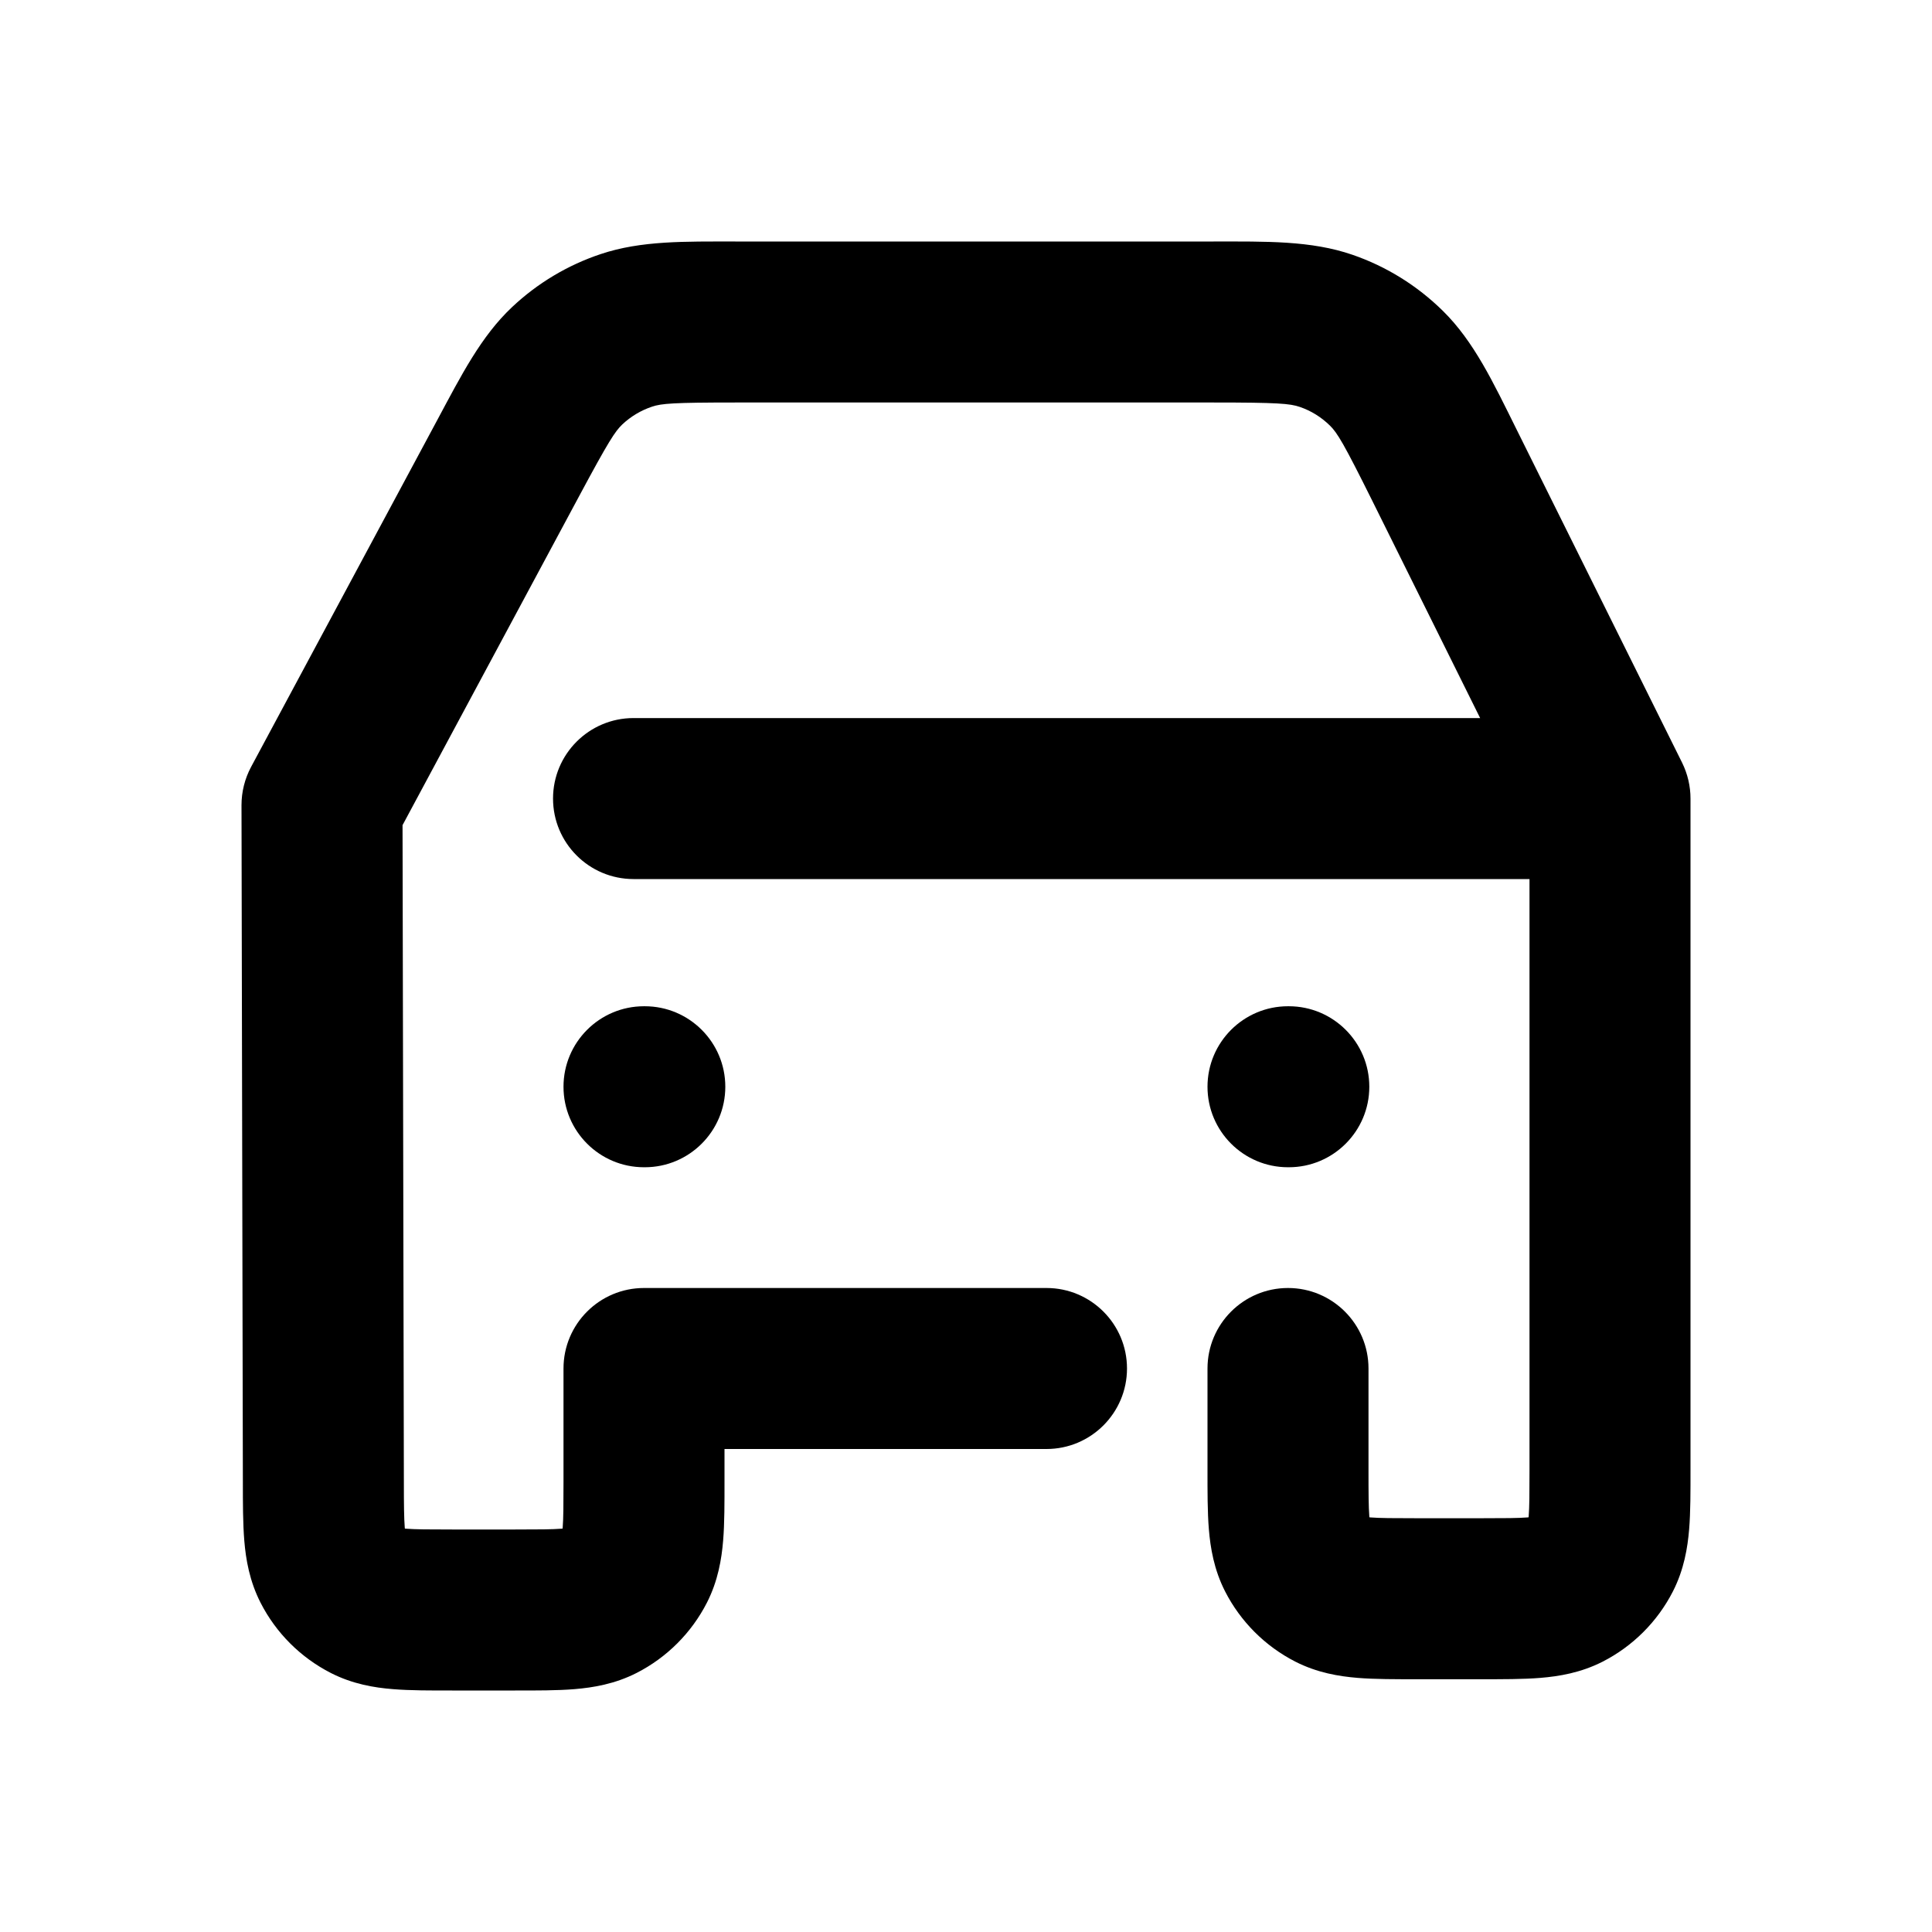
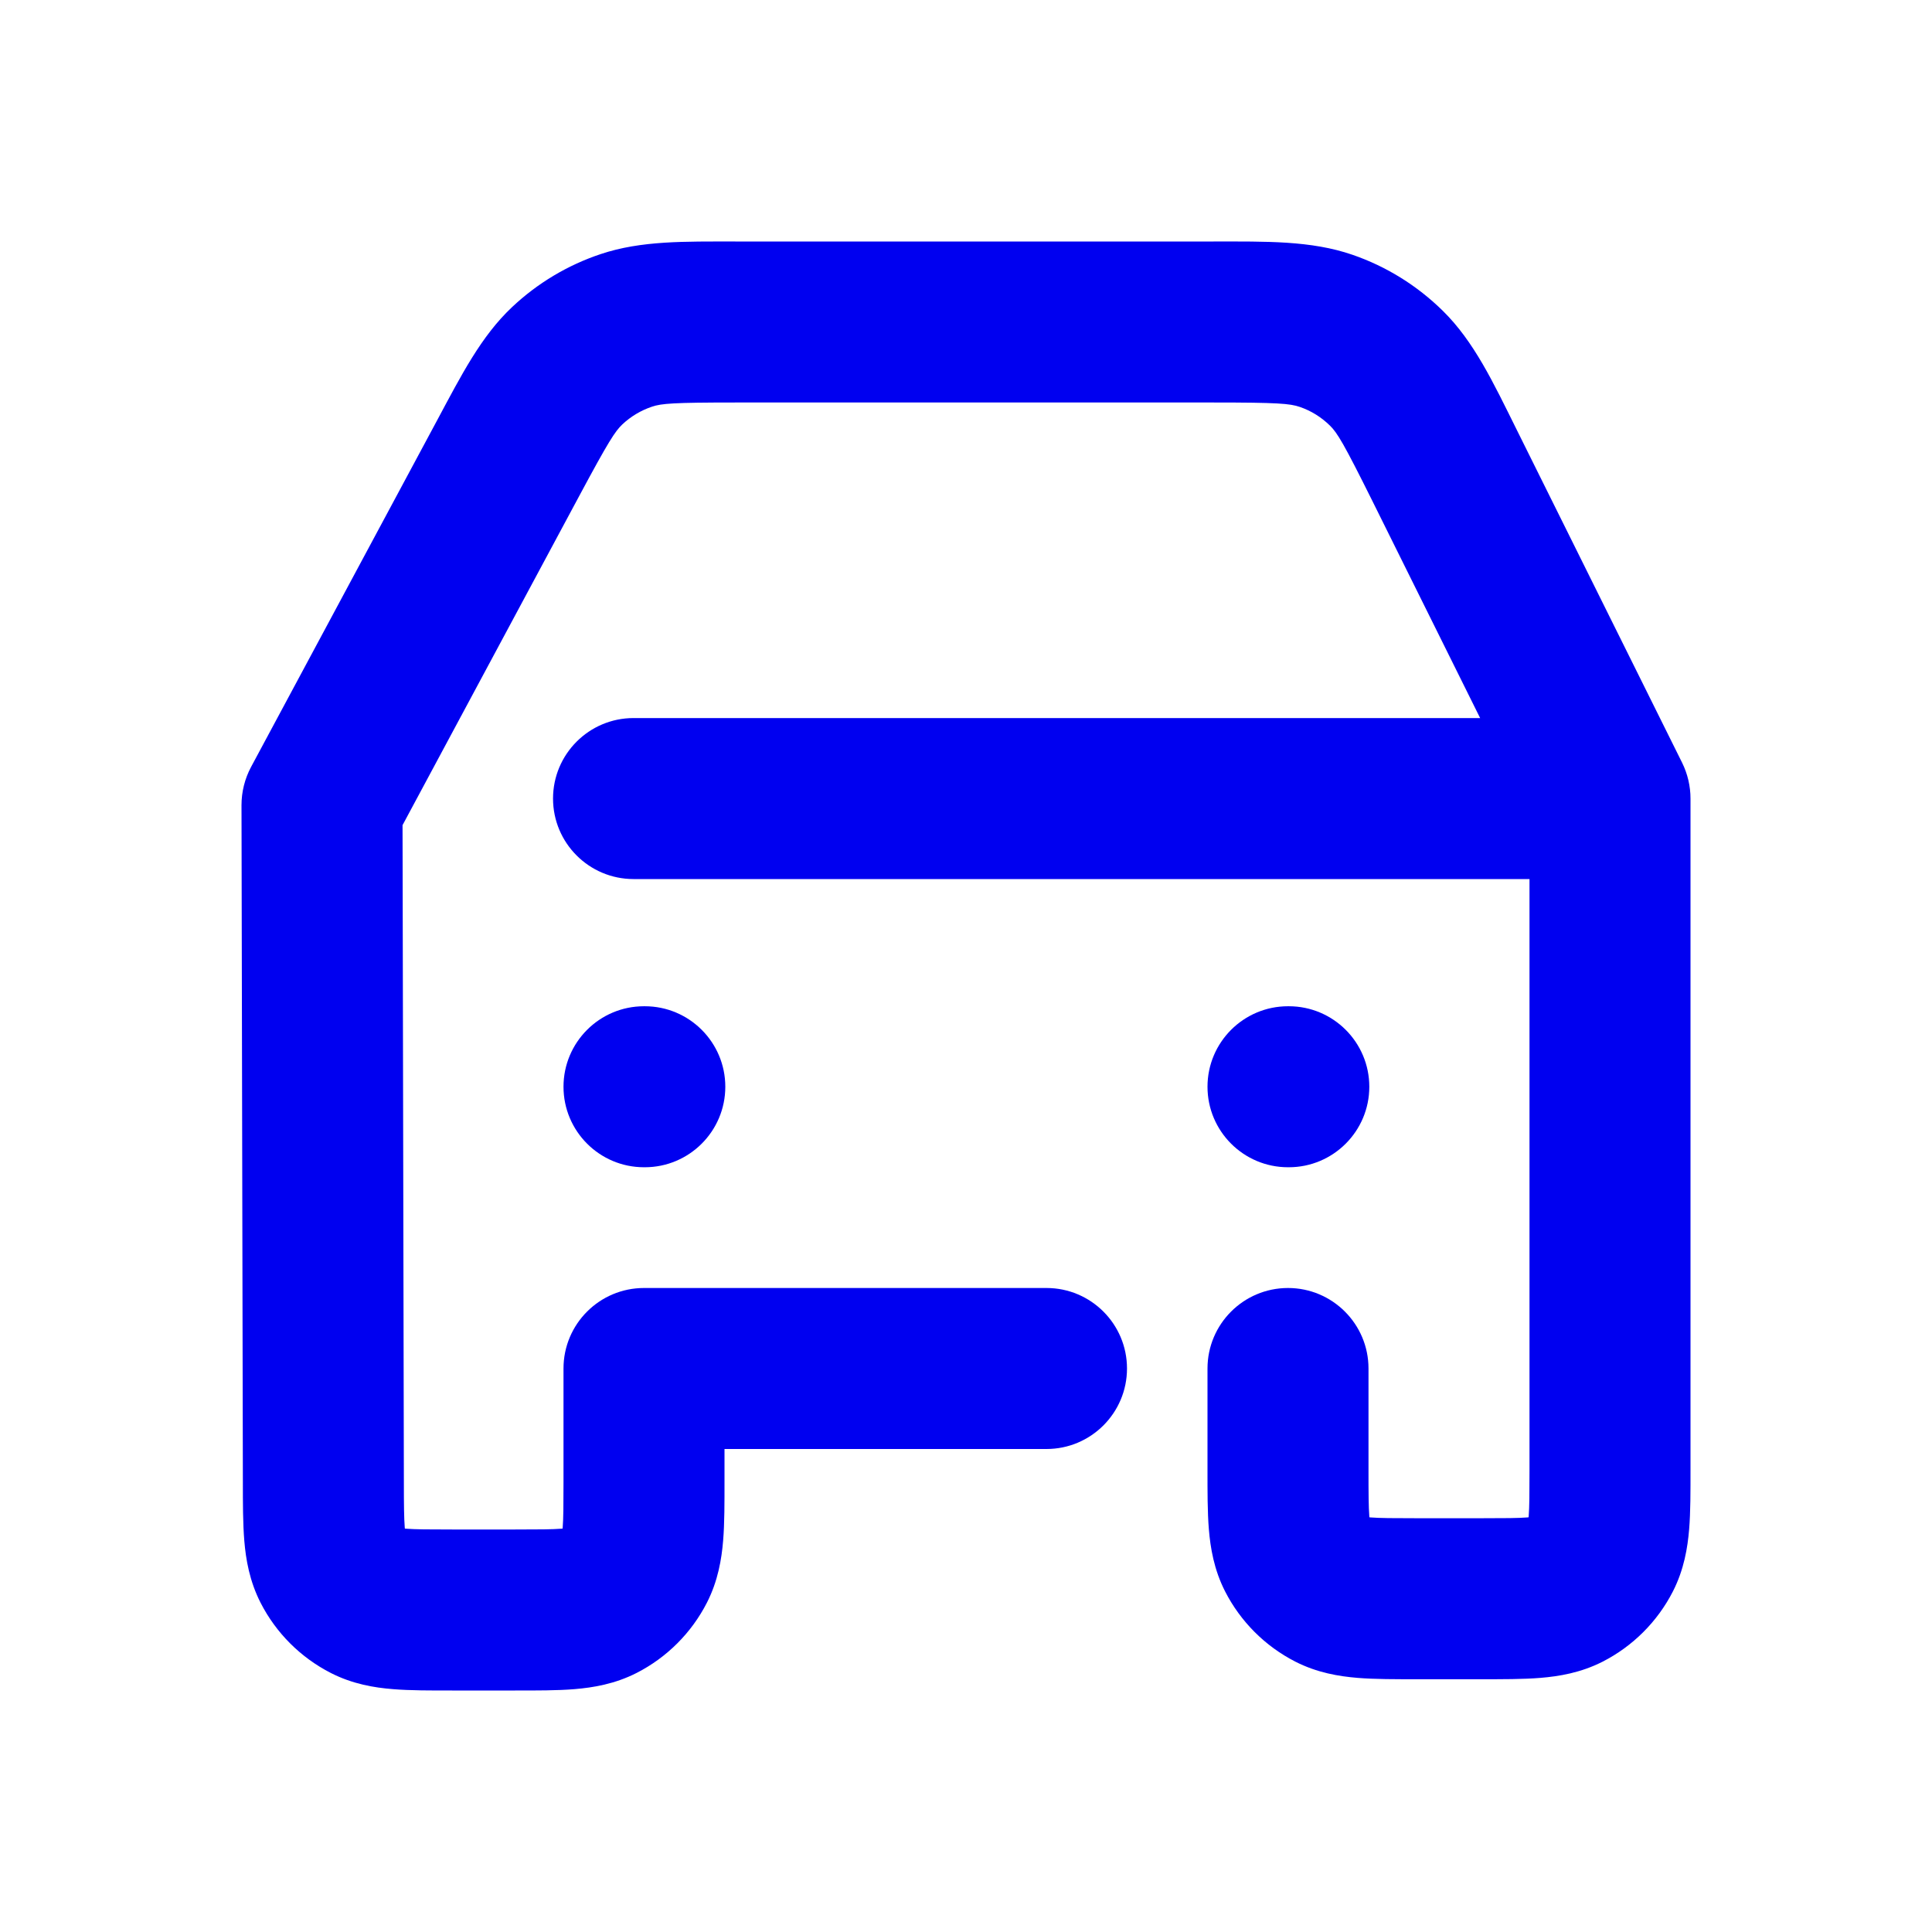
<svg xmlns="http://www.w3.org/2000/svg" width="24" height="24" viewBox="0 0 24 24" fill="none">
-   <path d="M7.87 8.92C7.318 8.92 6.87 9.368 6.87 9.92C6.87 10.472 7.318 10.92 7.87 10.92V8.92ZM20 9.92H21C21 9.766 20.964 9.613 20.896 9.475L20 9.92ZM13 18C13.552 18 14 17.552 14 17C14 16.448 13.552 16 13 16V18ZM8 17V16C7.448 16 7 16.448 7 17H8ZM4 10L3.119 9.527C3.041 9.673 3 9.836 3 10.002L4 10ZM17 17C17 16.448 16.552 16 16 16C15.448 16 15 16.448 15 17H17ZM16 12.5C15.448 12.5 15 12.948 15 13.5C15 14.052 15.448 14.5 16 14.5V12.5ZM16.01 14.5C16.562 14.5 17.01 14.052 17.01 13.5C17.01 12.948 16.562 12.5 16.01 12.5V14.5ZM8 12.5C7.448 12.5 7 12.948 7 13.5C7 14.052 7.448 14.5 8 14.5V12.5ZM8.01 14.5C8.562 14.5 9.01 14.052 9.01 13.5C9.01 12.948 8.562 12.5 8.01 12.5V14.5ZM16.546 19.751L16.092 20.642L16.546 19.751ZM16.109 19.314L15.218 19.768L16.109 19.314ZM16.474 4.11L16.801 3.165L16.474 4.11ZM17.942 5.777L17.047 6.221L17.942 5.777ZM17.222 4.574L17.923 3.861L17.222 4.574ZM4.565 19.891L5.018 19L4.565 19.891ZM4.128 19.455L5.018 19L4.128 19.455ZM19.891 19.314L20.782 19.768L19.891 19.314ZM19.454 19.751L19 18.86L19.454 19.751ZM7.891 19.454L7 19L7.891 19.454ZM7.454 19.891L7 19L7.454 19.891ZM7.87 10.92H20V8.92H7.87V10.92ZM13 16H8V18H13V16ZM7 17V18.4H9V17H7ZM6.4 19H5.617V21H6.4V19ZM5.017 18.401L5 9.998L3 10.002L3.017 18.405L5.017 18.401ZM4.881 10.473L7.196 6.16L5.434 5.214L3.119 9.527L4.881 10.473ZM9.134 5H15.076V3H9.134V5ZM17.047 6.221L19.104 10.365L20.896 9.475L18.838 5.332L17.047 6.221ZM19 9.92V18.26H21V9.92H19ZM18.4 18.86H17.6V20.86H18.4V18.86ZM17 18.26V17H15V18.26H17ZM16 14.5H16.01V12.5H16V14.5ZM8 14.5H8.01V12.5H8V14.5ZM17.6 18.86C17.303 18.86 17.141 18.859 17.025 18.85C16.92 18.841 16.942 18.831 17 18.86L16.092 20.642C16.363 20.78 16.633 20.824 16.862 20.843C17.079 20.861 17.337 20.86 17.6 20.86V18.86ZM15 18.26C15 18.523 14.999 18.781 15.017 18.998C15.036 19.227 15.08 19.497 15.218 19.768L17 18.86C17.029 18.918 17.019 18.94 17.01 18.835C17.001 18.719 17 18.556 17 18.26H15ZM17 18.86L15.218 19.768C15.41 20.144 15.716 20.45 16.092 20.642L17 18.86ZM15.076 5C15.869 5 16.026 5.013 16.147 5.055L16.801 3.165C16.286 2.987 15.723 3 15.076 3V5ZM18.838 5.332C18.55 4.752 18.311 4.242 17.923 3.861L16.521 5.287C16.613 5.377 16.694 5.511 17.047 6.221L18.838 5.332ZM16.147 5.055C16.288 5.103 16.415 5.183 16.521 5.287L17.923 3.861C17.605 3.548 17.222 3.31 16.801 3.165L16.147 5.055ZM7.196 6.16C7.558 5.485 7.641 5.357 7.731 5.272L6.361 3.815C5.976 4.177 5.73 4.662 5.434 5.214L7.196 6.16ZM9.134 3C8.508 3 7.964 2.988 7.463 3.156L8.099 5.052C8.216 5.012 8.368 5 9.134 5V3ZM7.731 5.272C7.836 5.173 7.962 5.098 8.099 5.052L7.463 3.156C7.052 3.293 6.676 3.518 6.361 3.815L7.731 5.272ZM5.617 19C5.321 19 5.159 18.999 5.043 18.99C4.938 18.981 4.961 18.971 5.018 19L4.111 20.783C4.382 20.921 4.652 20.965 4.88 20.983C5.096 21.001 5.354 21 5.617 21V19ZM3.017 18.405C3.017 18.668 3.017 18.926 3.035 19.142C3.054 19.37 3.099 19.64 3.237 19.91L5.018 19C5.047 19.057 5.037 19.08 5.028 18.975C5.019 18.859 5.017 18.697 5.017 18.401L3.017 18.405ZM5.018 19L3.237 19.91C3.429 20.286 3.735 20.591 4.111 20.783L5.018 19ZM19 18.26C19 18.556 18.999 18.719 18.99 18.835C18.981 18.94 18.971 18.918 19 18.86L20.782 19.768C20.92 19.497 20.964 19.227 20.983 18.998C21.001 18.781 21 18.523 21 18.26H19ZM18.4 20.86C18.663 20.86 18.921 20.861 19.138 20.843C19.367 20.824 19.637 20.78 19.908 20.642L19 18.86C19.058 18.831 19.08 18.841 18.975 18.85C18.859 18.859 18.697 18.86 18.4 18.86V20.86ZM19 18.86L19.908 20.642C20.284 20.45 20.59 20.144 20.782 19.768L19 18.86ZM7 18.4C7 18.697 6.999 18.859 6.99 18.975C6.981 19.08 6.971 19.058 7 19L8.782 19.908C8.92 19.637 8.964 19.367 8.983 19.138C9.001 18.921 9 18.663 9 18.4H7ZM6.4 21C6.664 21 6.921 21.001 7.138 20.983C7.367 20.964 7.637 20.92 7.908 20.782L7 19C7.058 18.971 7.08 18.981 6.975 18.99C6.859 18.999 6.697 19 6.4 19V21ZM7 19L7.908 20.782C8.284 20.59 8.59 20.284 8.782 19.908L7 19Z" fill="#000" />
+   <path d="M7.87 8.92C7.318 8.92 6.87 9.368 6.87 9.92C6.87 10.472 7.318 10.92 7.87 10.92V8.92ZM20 9.92H21C21 9.766 20.964 9.613 20.896 9.475L20 9.92ZM13 18C13.552 18 14 17.552 14 17C14 16.448 13.552 16 13 16V18ZM8 17V16C7.448 16 7 16.448 7 17H8ZM4 10L3.119 9.527C3.041 9.673 3 9.836 3 10.002L4 10ZM17 17C17 16.448 16.552 16 16 16C15.448 16 15 16.448 15 17H17ZM16 12.5C15.448 12.5 15 12.948 15 13.5C15 14.052 15.448 14.5 16 14.5V12.5ZM16.01 14.5C16.562 14.5 17.01 14.052 17.01 13.5C17.01 12.948 16.562 12.5 16.01 12.5V14.5ZM8 12.5C7.448 12.5 7 12.948 7 13.5C7 14.052 7.448 14.5 8 14.5V12.5ZM8.01 14.5C8.562 14.5 9.01 14.052 9.01 13.5C9.01 12.948 8.562 12.5 8.01 12.5V14.5ZM16.546 19.751L16.092 20.642L16.546 19.751ZM16.109 19.314L15.218 19.768L16.109 19.314ZM16.474 4.11L16.801 3.165L16.474 4.11ZM17.942 5.777L17.047 6.221L17.942 5.777ZM17.222 4.574L17.923 3.861L17.222 4.574ZM4.565 19.891L5.018 19L4.565 19.891ZM4.128 19.455L5.018 19L4.128 19.455ZM19.891 19.314L20.782 19.768L19.891 19.314ZM19.454 19.751L19 18.86L19.454 19.751ZM7.891 19.454L7 19L7.891 19.454ZM7.454 19.891L7 19L7.454 19.891ZM7.87 10.92H20V8.92H7.87V10.92ZM13 16H8V18H13V16ZM7 17V18.4H9V17H7ZM6.4 19H5.617V21H6.4V19ZM5.017 18.401L5 9.998L3 10.002L3.017 18.405L5.017 18.401ZM4.881 10.473L7.196 6.16L5.434 5.214L3.119 9.527L4.881 10.473ZM9.134 5H15.076V3H9.134V5ZM17.047 6.221L19.104 10.365L20.896 9.475L18.838 5.332L17.047 6.221ZM19 9.92V18.26H21V9.92H19ZM18.4 18.86H17.6V20.86H18.4V18.86ZM17 18.26V17H15V18.26H17ZM16 14.5H16.01V12.5H16V14.5ZM8 14.5H8.01V12.5H8V14.5ZM17.6 18.86C17.303 18.86 17.141 18.859 17.025 18.85C16.92 18.841 16.942 18.831 17 18.86L16.092 20.642C16.363 20.78 16.633 20.824 16.862 20.843C17.079 20.861 17.337 20.86 17.6 20.86V18.86ZM15 18.26C15 18.523 14.999 18.781 15.017 18.998C15.036 19.227 15.08 19.497 15.218 19.768L17 18.86C17.029 18.918 17.019 18.94 17.01 18.835C17.001 18.719 17 18.556 17 18.26H15ZM17 18.86L15.218 19.768C15.41 20.144 15.716 20.45 16.092 20.642L17 18.86ZM15.076 5C15.869 5 16.026 5.013 16.147 5.055L16.801 3.165C16.286 2.987 15.723 3 15.076 3V5ZM18.838 5.332C18.55 4.752 18.311 4.242 17.923 3.861L16.521 5.287C16.613 5.377 16.694 5.511 17.047 6.221L18.838 5.332ZM16.147 5.055C16.288 5.103 16.415 5.183 16.521 5.287L17.923 3.861C17.605 3.548 17.222 3.31 16.801 3.165L16.147 5.055ZM7.196 6.16C7.558 5.485 7.641 5.357 7.731 5.272L6.361 3.815C5.976 4.177 5.73 4.662 5.434 5.214L7.196 6.16ZM9.134 3C8.508 3 7.964 2.988 7.463 3.156L8.099 5.052C8.216 5.012 8.368 5 9.134 5V3ZM7.731 5.272C7.836 5.173 7.962 5.098 8.099 5.052L7.463 3.156C7.052 3.293 6.676 3.518 6.361 3.815L7.731 5.272ZM5.617 19C5.321 19 5.159 18.999 5.043 18.99C4.938 18.981 4.961 18.971 5.018 19L4.111 20.783C4.382 20.921 4.652 20.965 4.88 20.983C5.096 21.001 5.354 21 5.617 21V19ZM3.017 18.405C3.017 18.668 3.017 18.926 3.035 19.142C3.054 19.37 3.099 19.64 3.237 19.91L5.018 19C5.047 19.057 5.037 19.08 5.028 18.975C5.019 18.859 5.017 18.697 5.017 18.401L3.017 18.405ZM5.018 19L3.237 19.91C3.429 20.286 3.735 20.591 4.111 20.783L5.018 19ZM19 18.26C19 18.556 18.999 18.719 18.99 18.835C18.981 18.94 18.971 18.918 19 18.86L20.782 19.768C20.92 19.497 20.964 19.227 20.983 18.998C21.001 18.781 21 18.523 21 18.26H19ZM18.4 20.86C18.663 20.86 18.921 20.861 19.138 20.843C19.367 20.824 19.637 20.78 19.908 20.642L19 18.86C19.058 18.831 19.08 18.841 18.975 18.85C18.859 18.859 18.697 18.86 18.4 18.86V20.86ZM19 18.86L19.908 20.642C20.284 20.45 20.59 20.144 20.782 19.768L19 18.86ZM7 18.4C7 18.697 6.999 18.859 6.99 18.975C6.981 19.08 6.971 19.058 7 19L8.782 19.908C8.92 19.637 8.964 19.367 8.983 19.138C9.001 18.921 9 18.663 9 18.4H7ZM6.4 21C6.664 21 6.921 21.001 7.138 20.983C7.367 20.964 7.637 20.92 7.908 20.782L7 19C7.058 18.971 7.08 18.981 6.975 18.99C6.859 18.999 6.697 19 6.4 19V21ZM7 19L7.908 20.782C8.284 20.59 8.59 20.284 8.782 19.908L7 19Z" fill="#0000F0" />
</svg>
